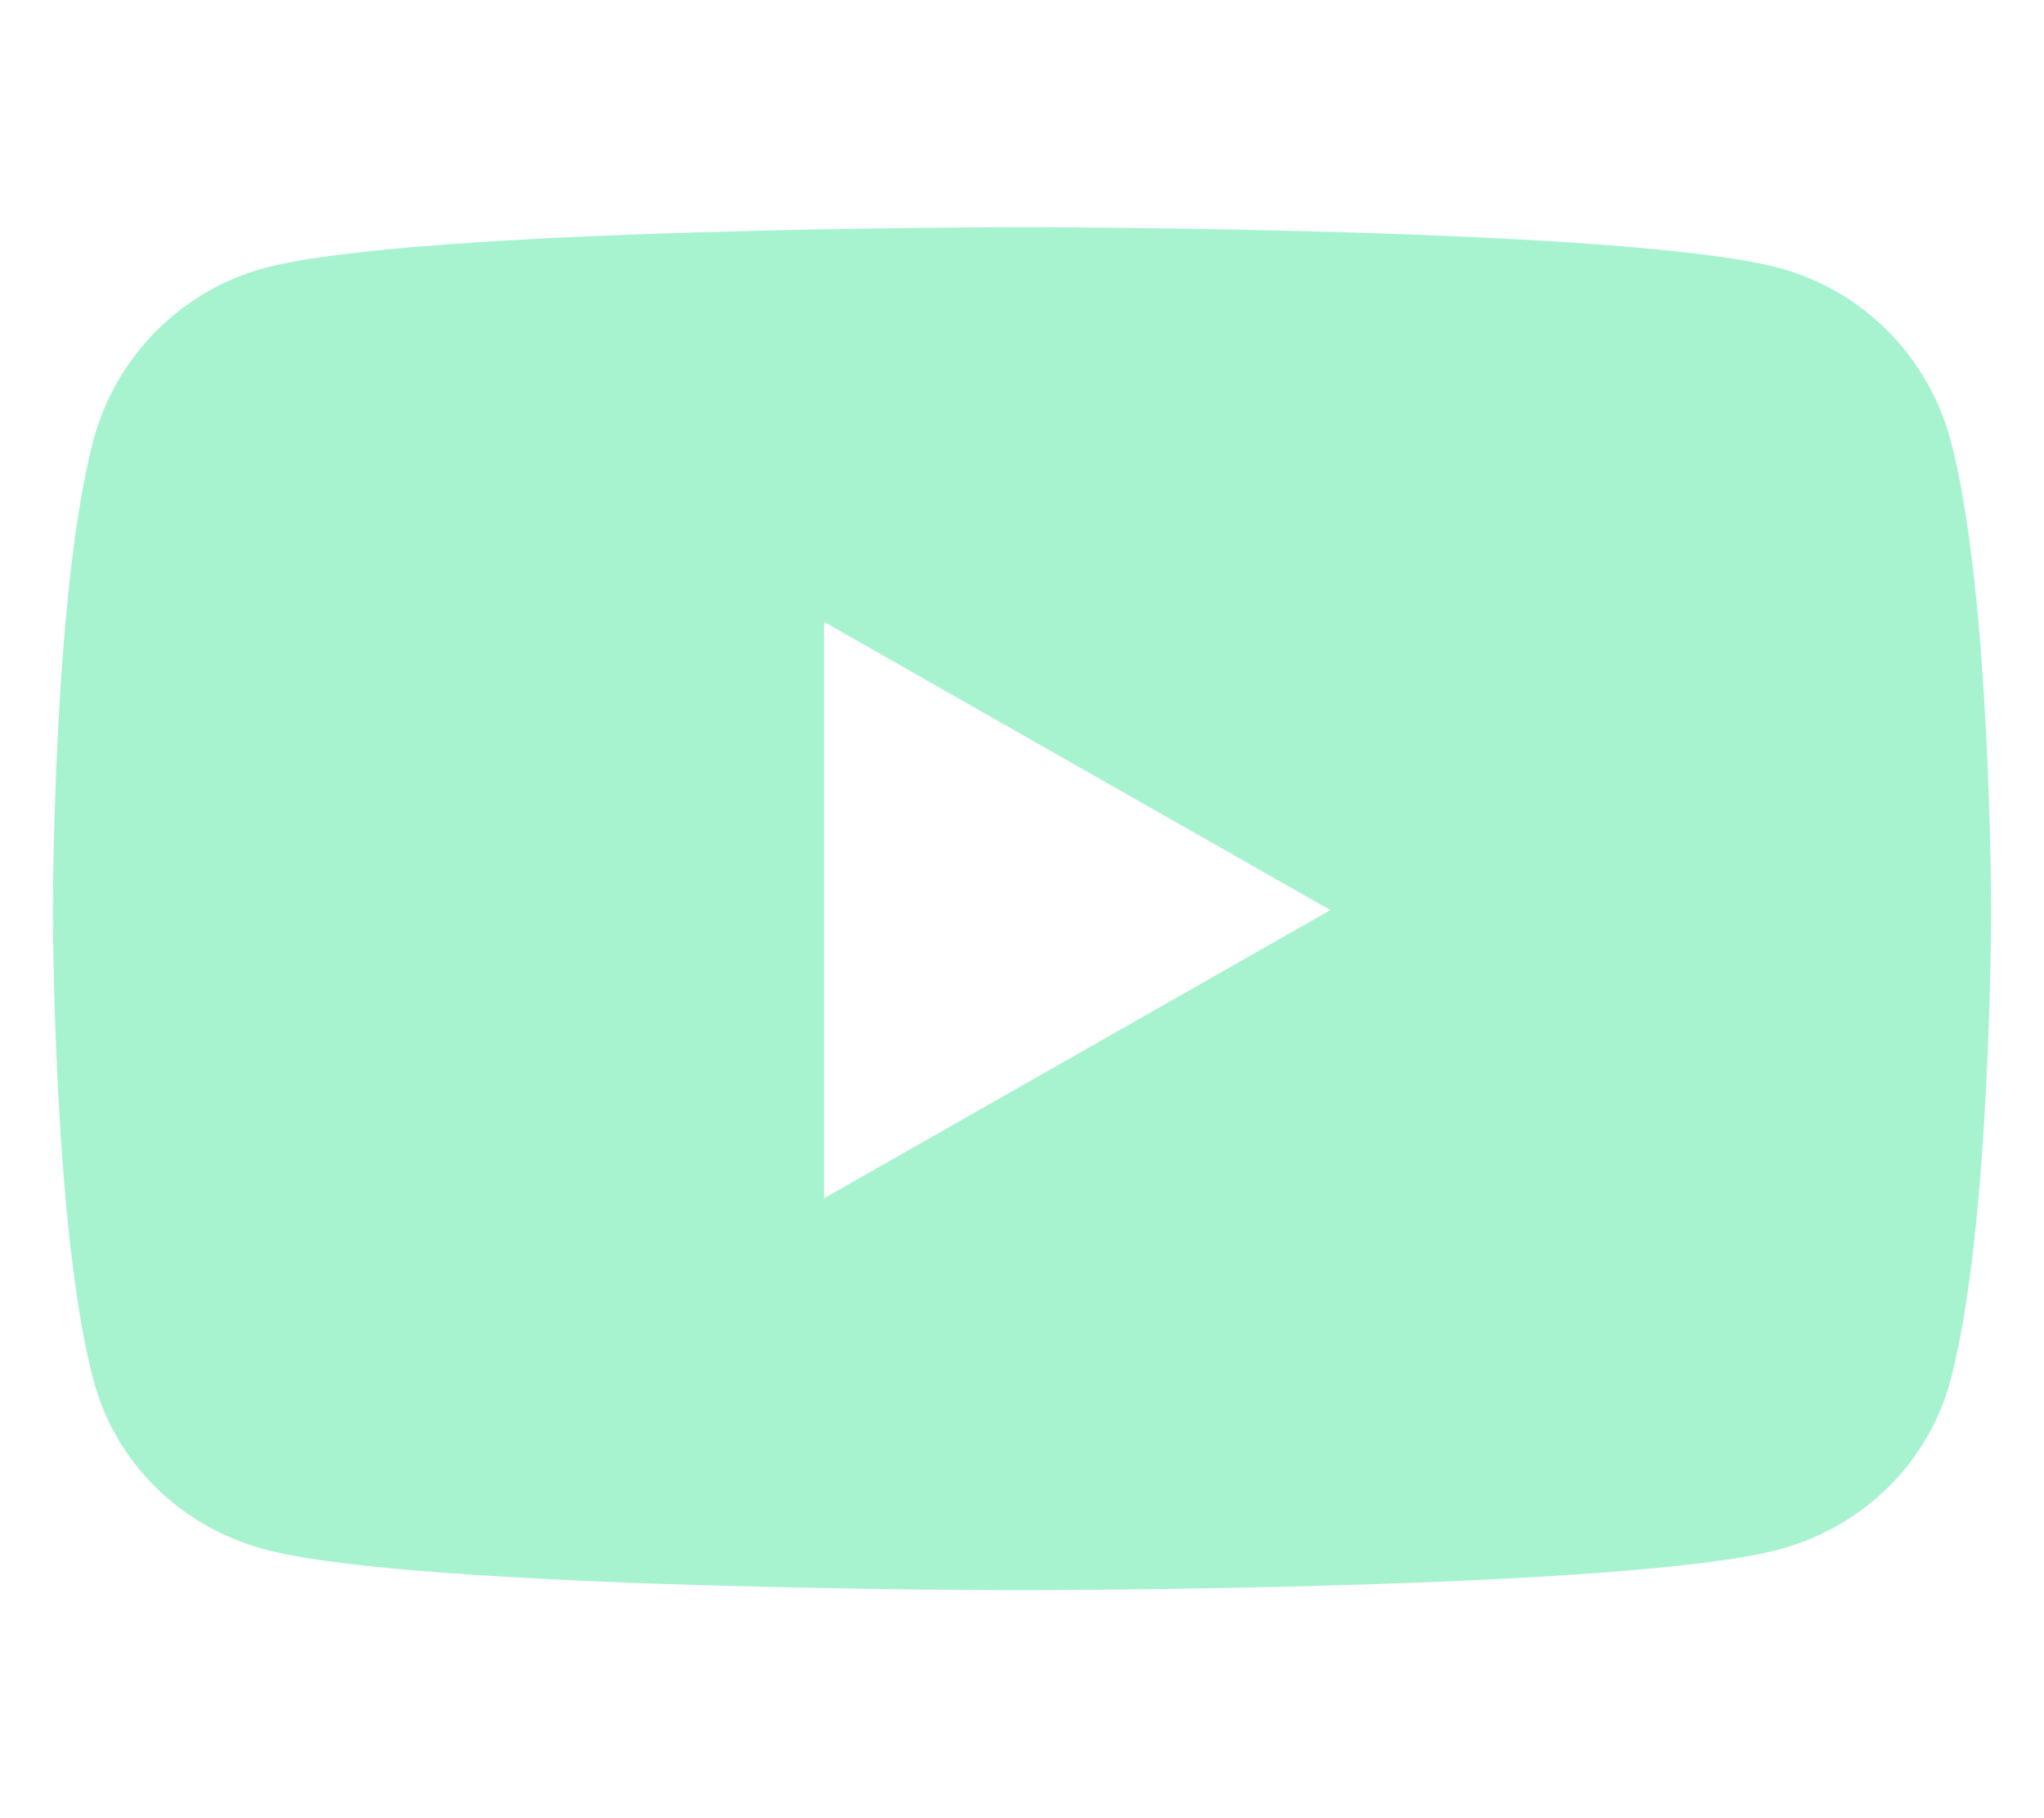
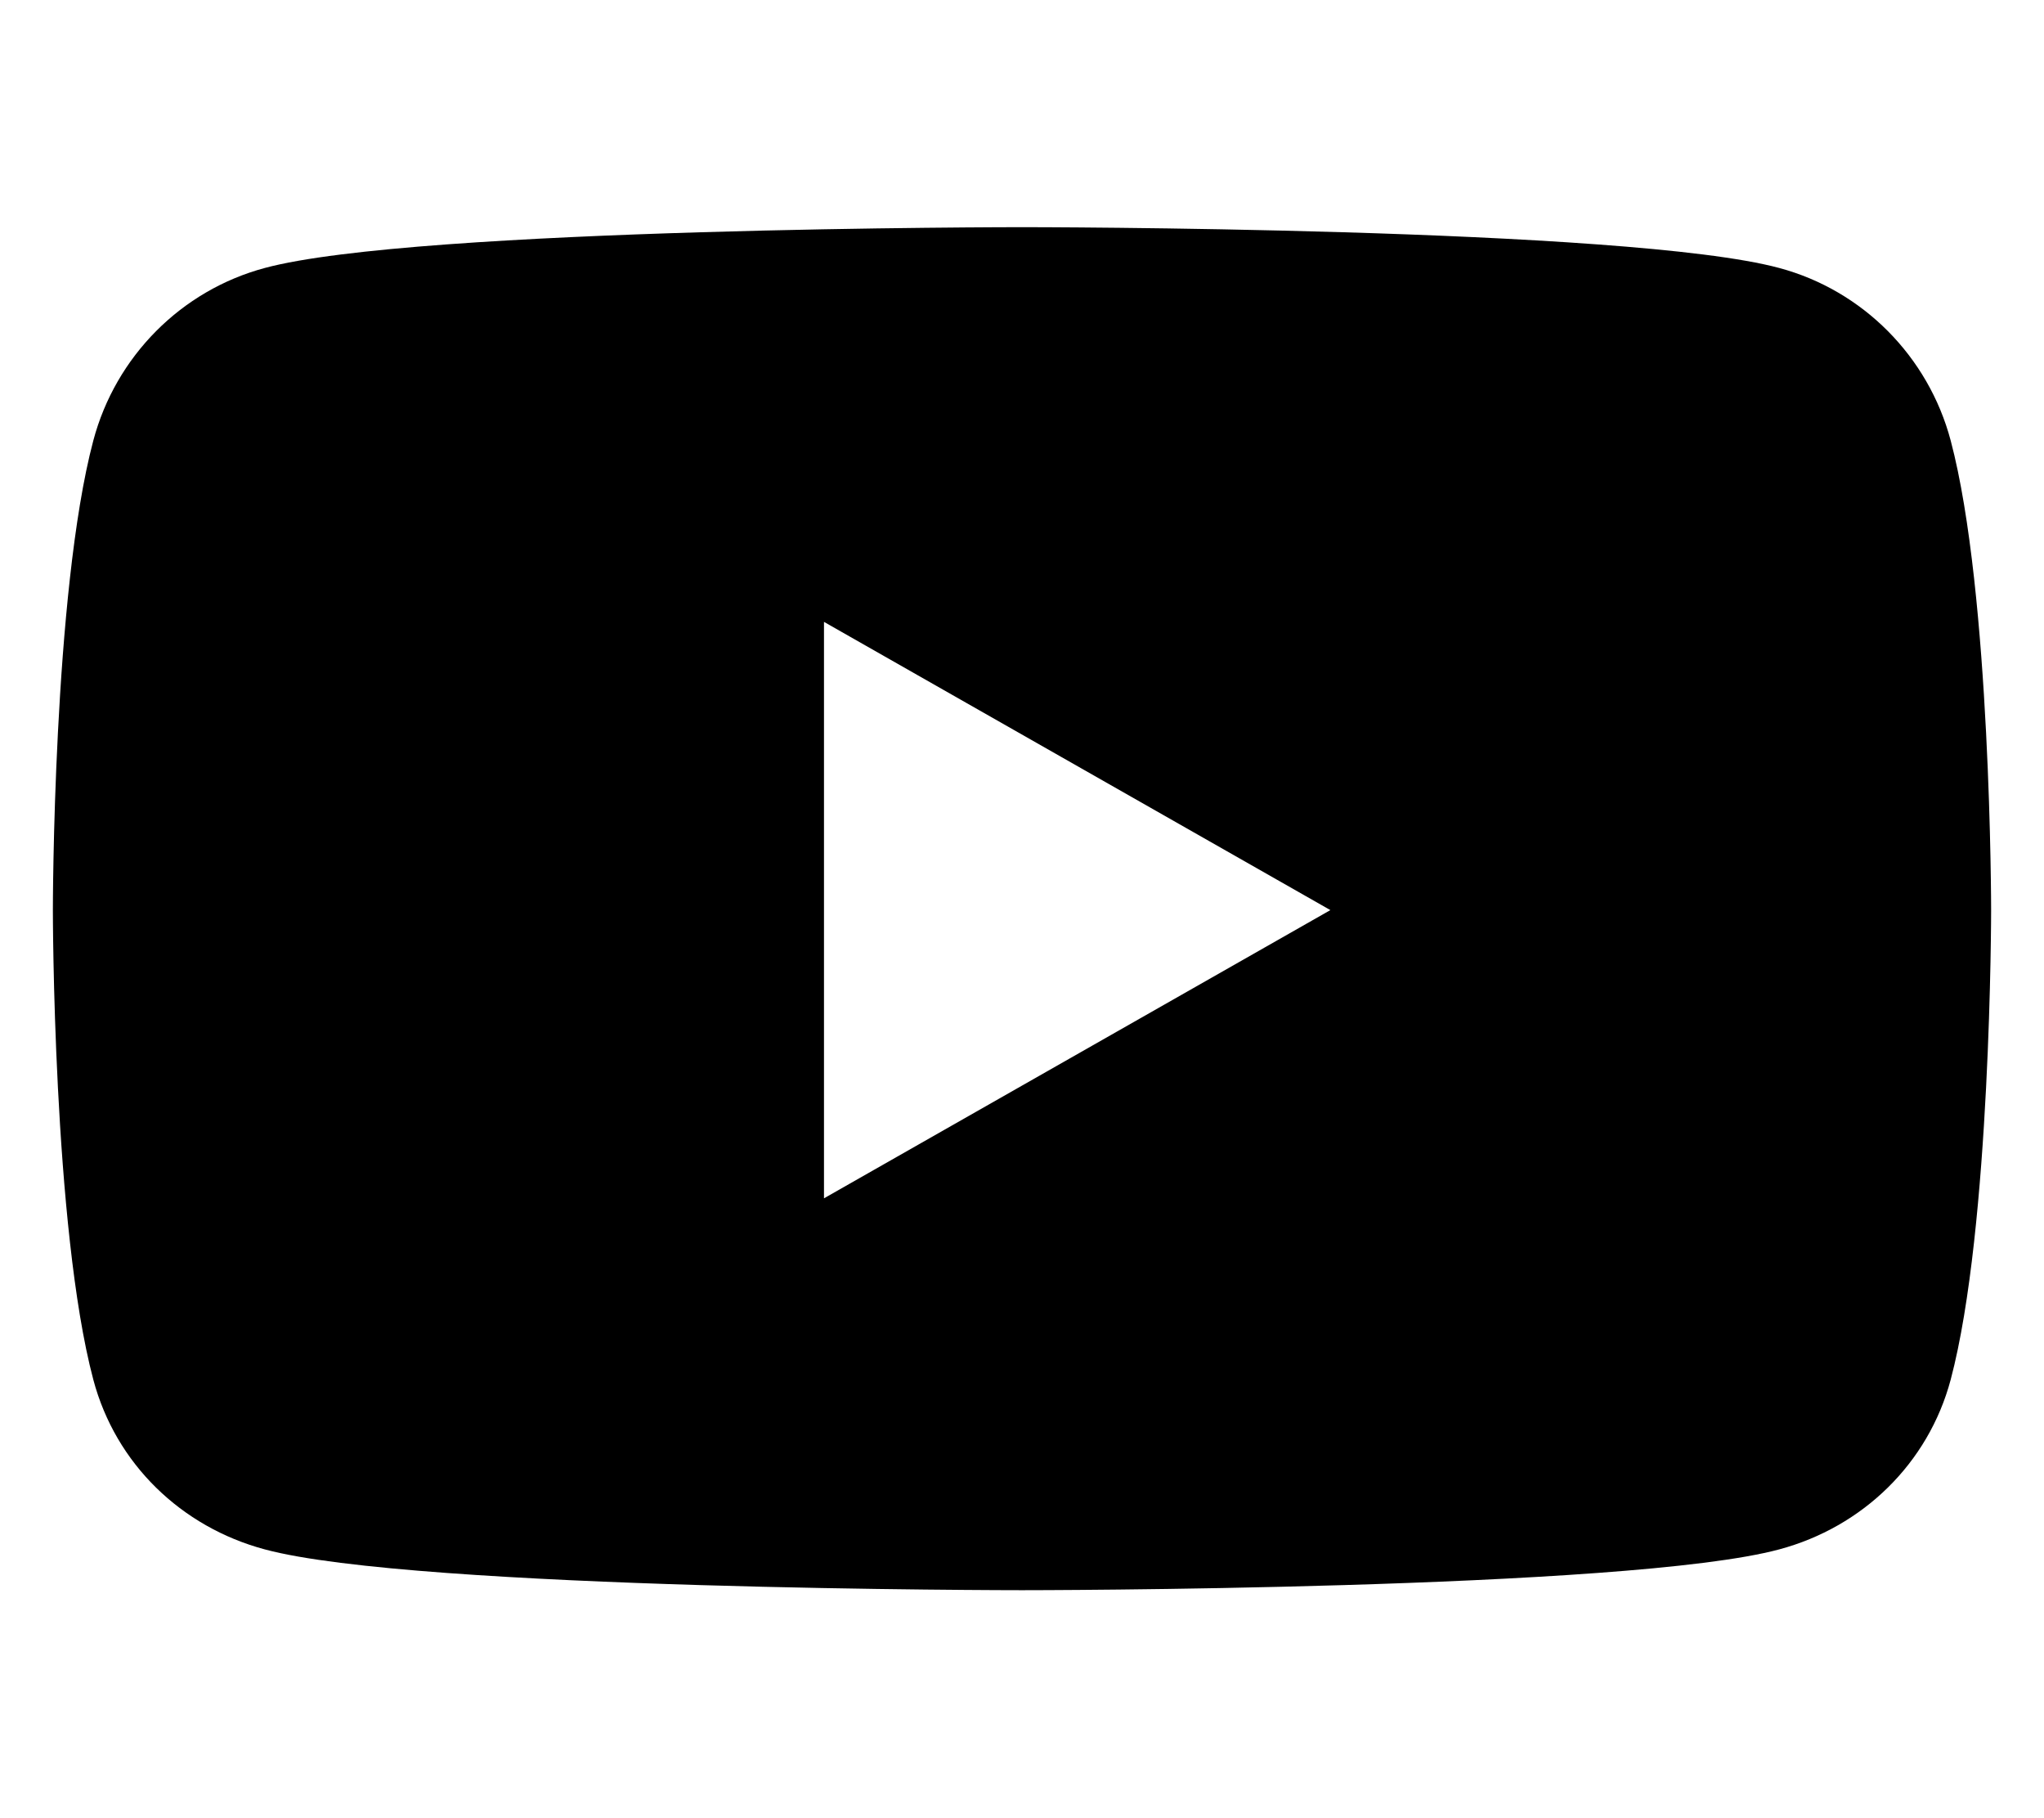
<svg xmlns="http://www.w3.org/2000/svg" viewBox="0 0 576 512">
-   <path fill="#a7f3d0" d="M549.7 124.1c-6.3-23.7-24.8-42.3-48.3-48.6C458.8 64 288 64 288 64S117.2 64 74.6 75.5c-23.5 6.3-42 24.9-48.3 48.6-11.4 42.9-11.4 132.3-11.4 132.3s0 89.4 11.4 132.3c6.3 23.7 24.8 41.5 48.3 47.8C117.2 448 288 448 288 448s170.8 0 213.4-11.5c23.5-6.3 42-24.2 48.3-47.8 11.4-42.9 11.4-132.3 11.4-132.3s0-89.4-11.4-132.3zm-317.5 213.5V175.2l142.7 81.2-142.7 81.2z" />
+   <path fill="#000000" d="M549.7 124.1c-6.3-23.7-24.8-42.3-48.3-48.6C458.8 64 288 64 288 64S117.2 64 74.6 75.5c-23.5 6.3-42 24.9-48.3 48.6-11.4 42.9-11.4 132.3-11.4 132.3s0 89.4 11.4 132.3c6.3 23.7 24.8 41.5 48.3 47.8C117.2 448 288 448 288 448s170.8 0 213.4-11.5c23.5-6.3 42-24.2 48.3-47.8 11.4-42.9 11.4-132.3 11.4-132.3s0-89.4-11.4-132.3zm-317.5 213.5V175.2l142.7 81.2-142.7 81.2z" />
</svg>
